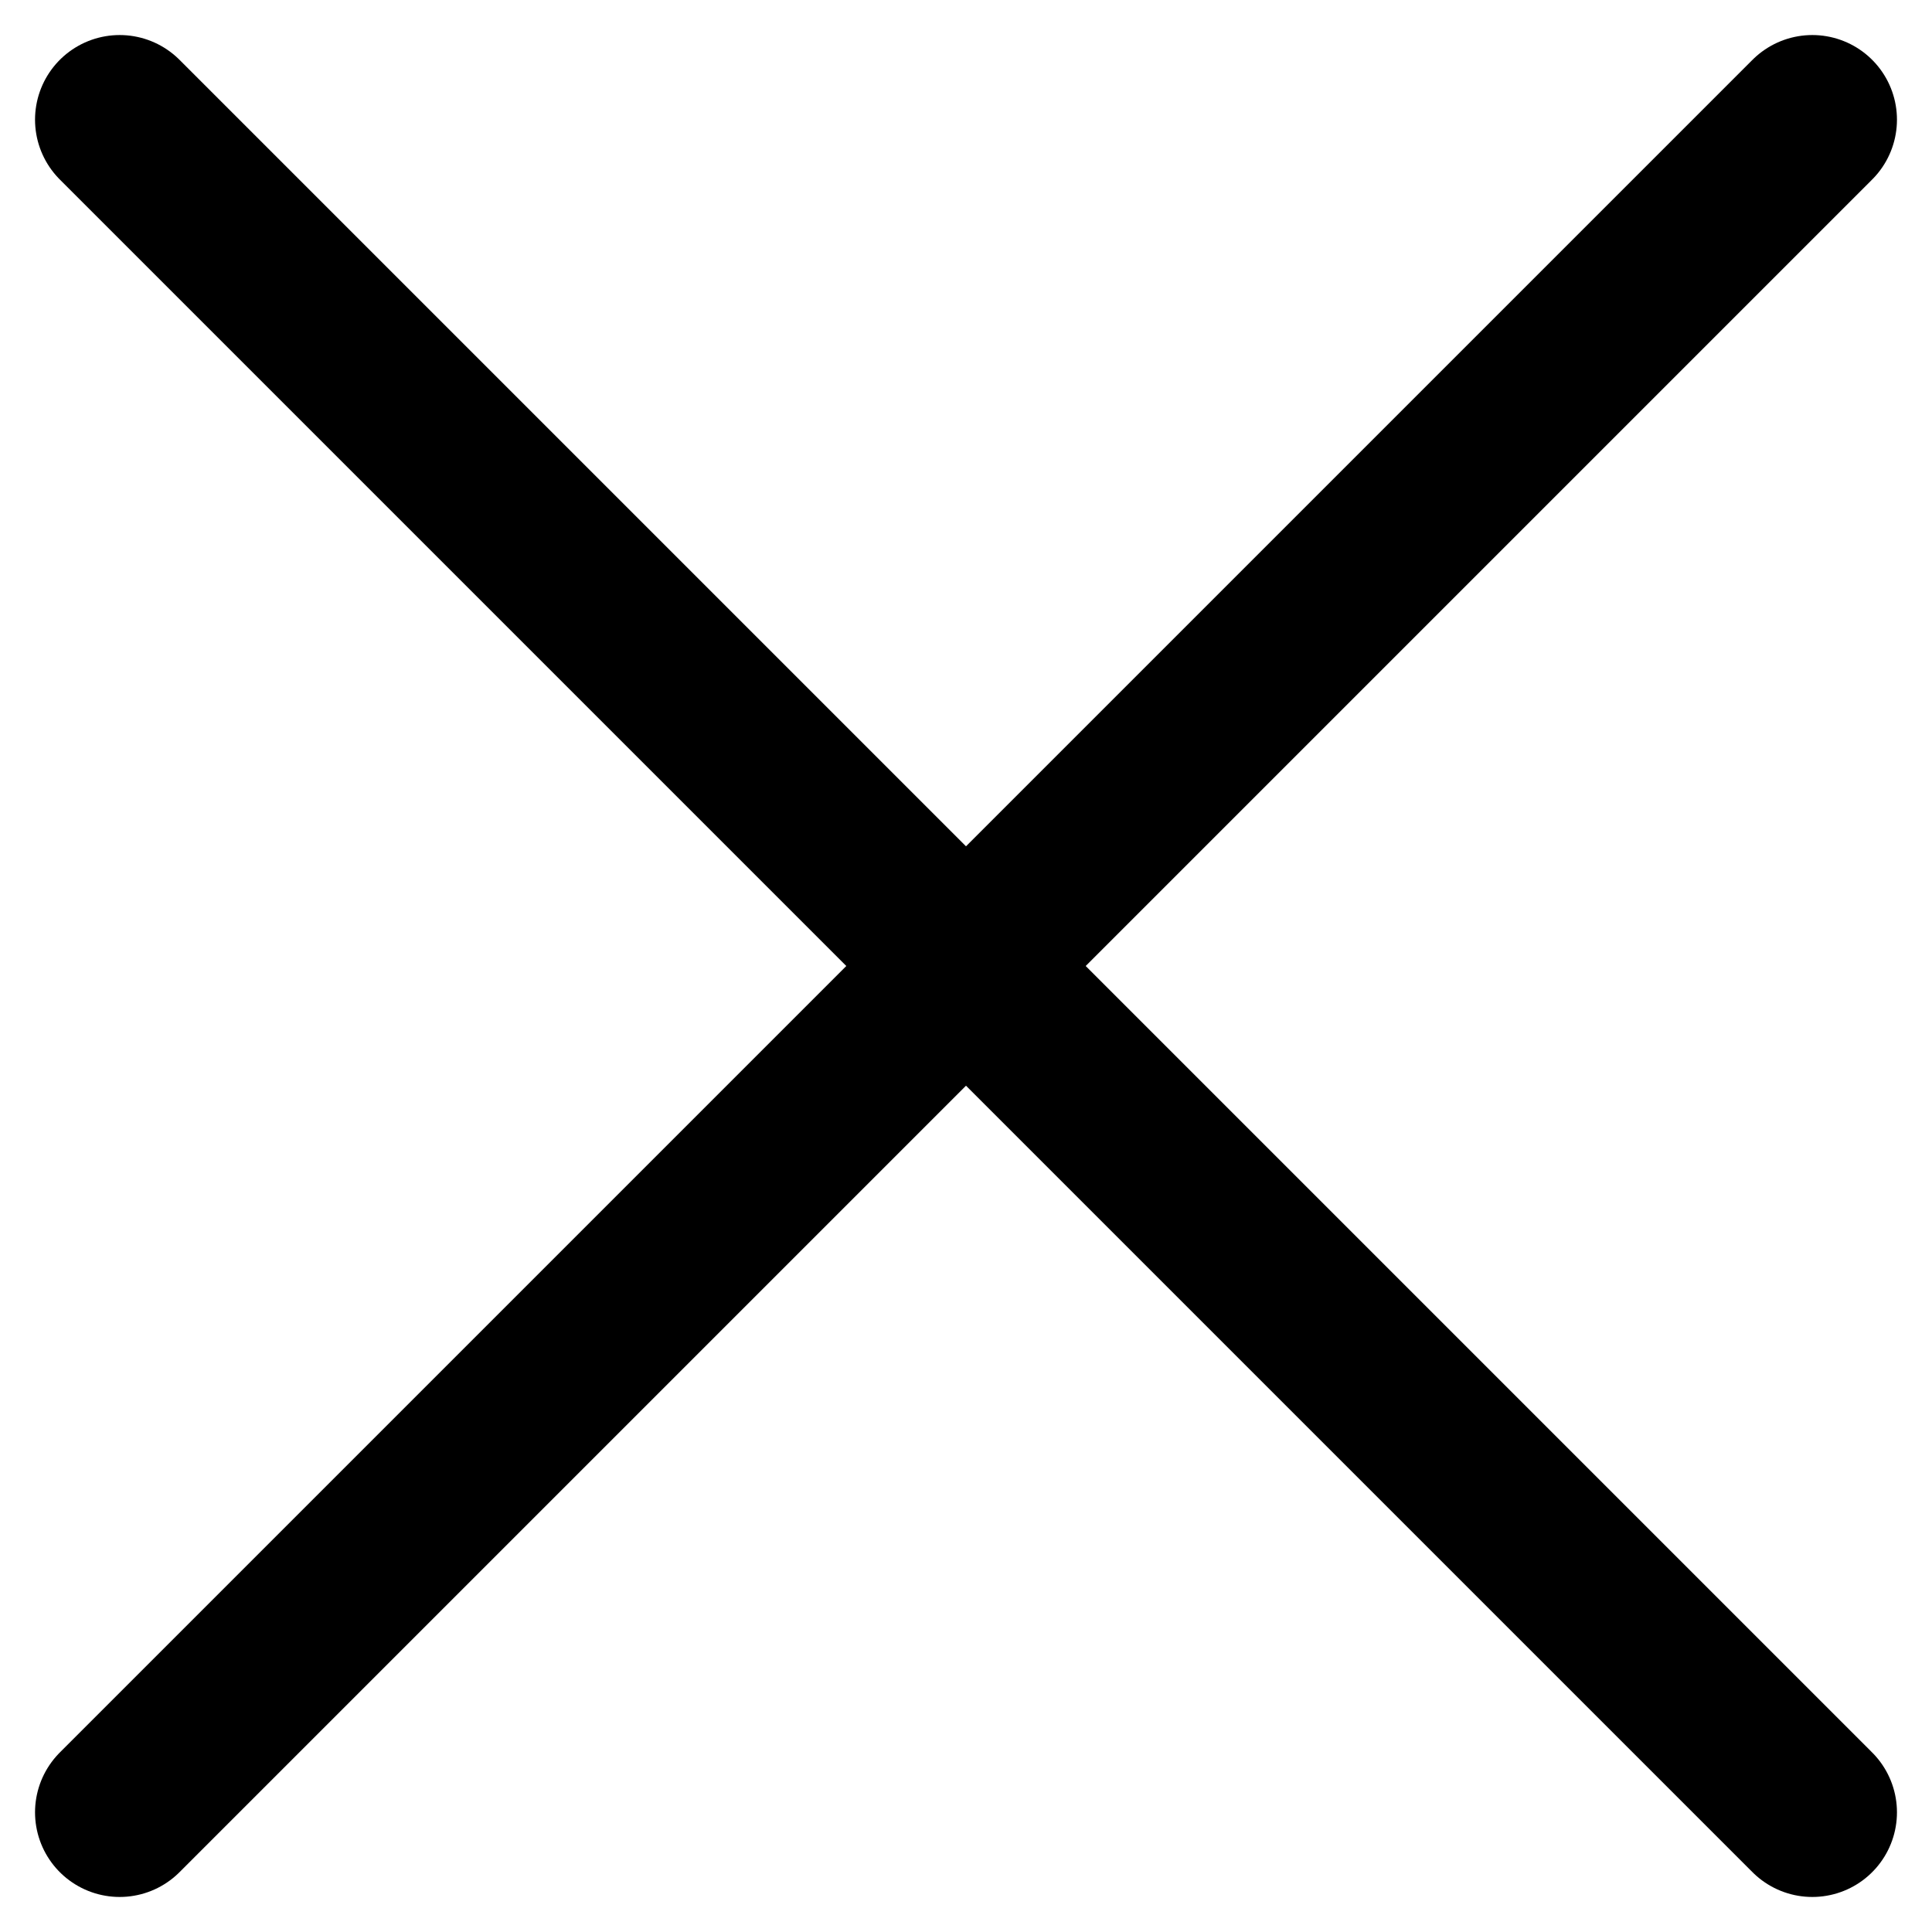
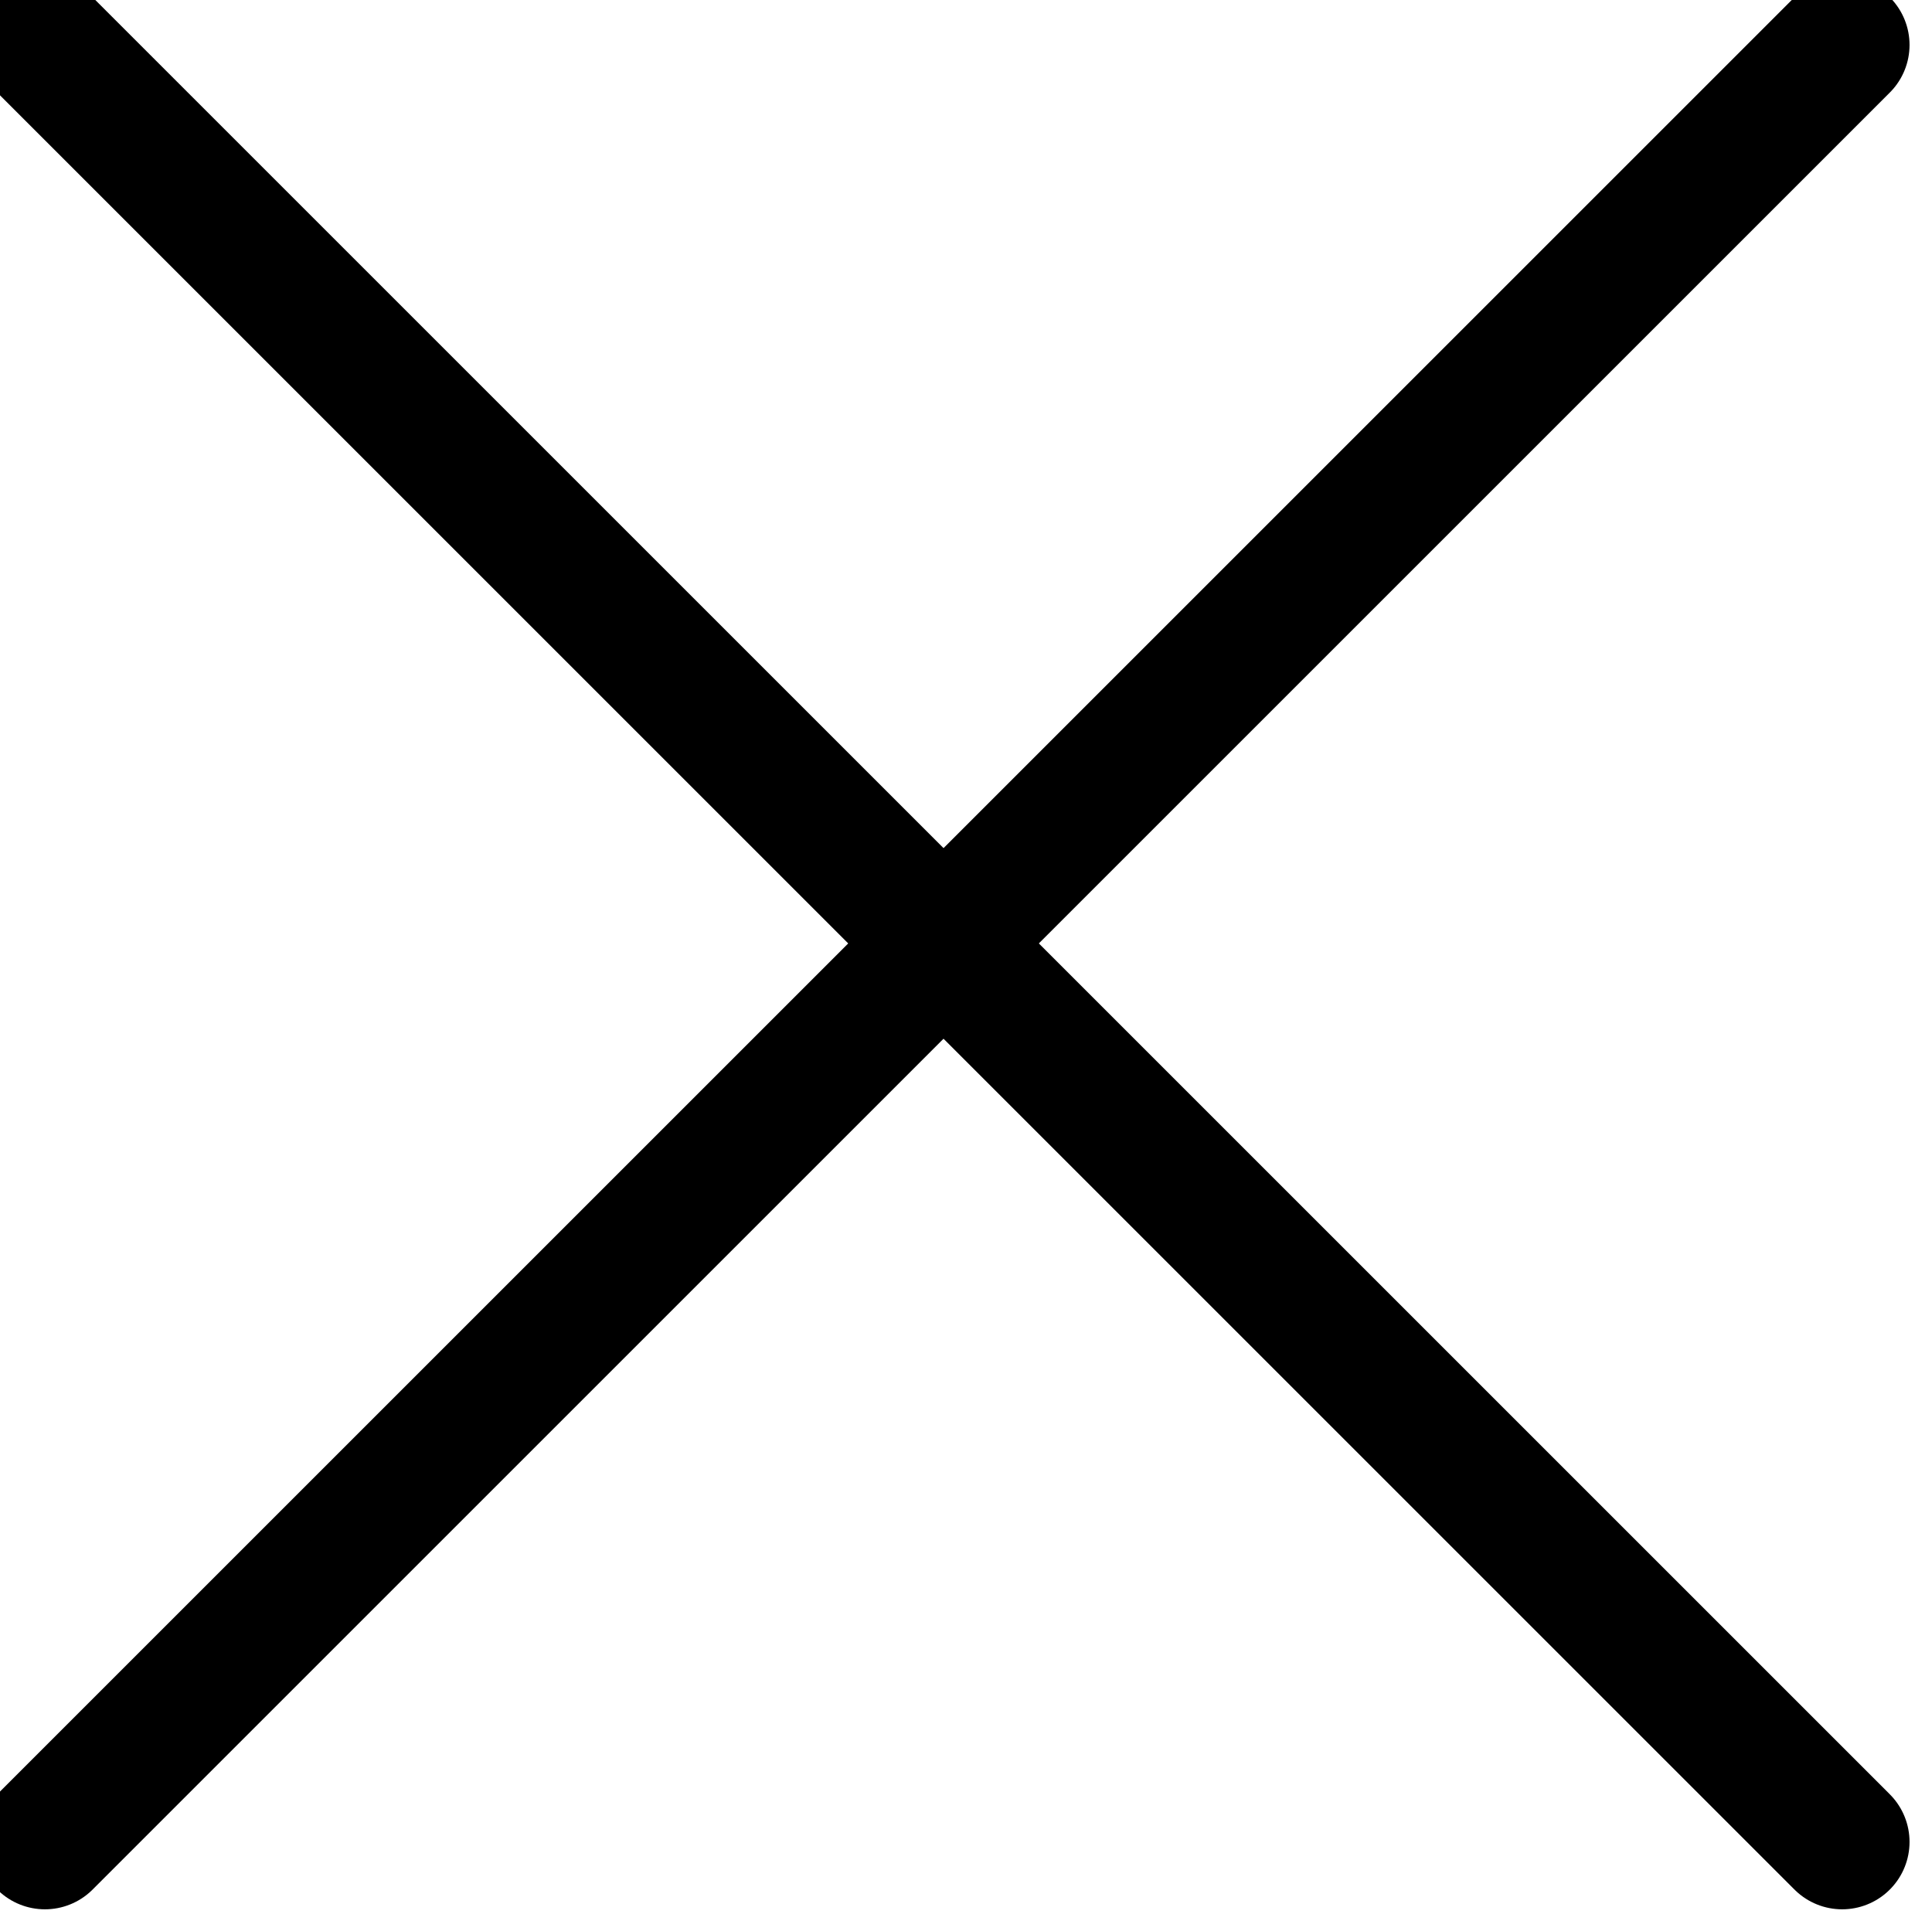
- <svg xmlns="http://www.w3.org/2000/svg" width="22.828" height="22.828" viewBox="0 0 22.828 22.828">
-   <g id="cross_icon" transform="translate(-1267.086 -199.086)">
-     <line id="Line_55" data-name="Line 55" x2="20" y2="20" transform="translate(1268.5 200.5)" fill="none" stroke="#000" stroke-linecap="round" stroke-width="2" />
-     <line id="Line_56" data-name="Line 56" x1="20" y2="20" transform="translate(1268.5 200.5)" fill="none" stroke="#000" stroke-linecap="round" stroke-width="2" />
+ <svg xmlns="http://www.w3.org/2000/svg">
+   <g id="cross_icon">
+     <line x2="40" y2="40" transform="translate(1,1)" fill="none" stroke="#000" stroke-linecap="round" stroke-width="3" />
+     <line x1="40" y2="40" transform="translate(1,1)" fill="none" stroke="#000" stroke-linecap="round" stroke-width="3" />
  </g>
</svg>
